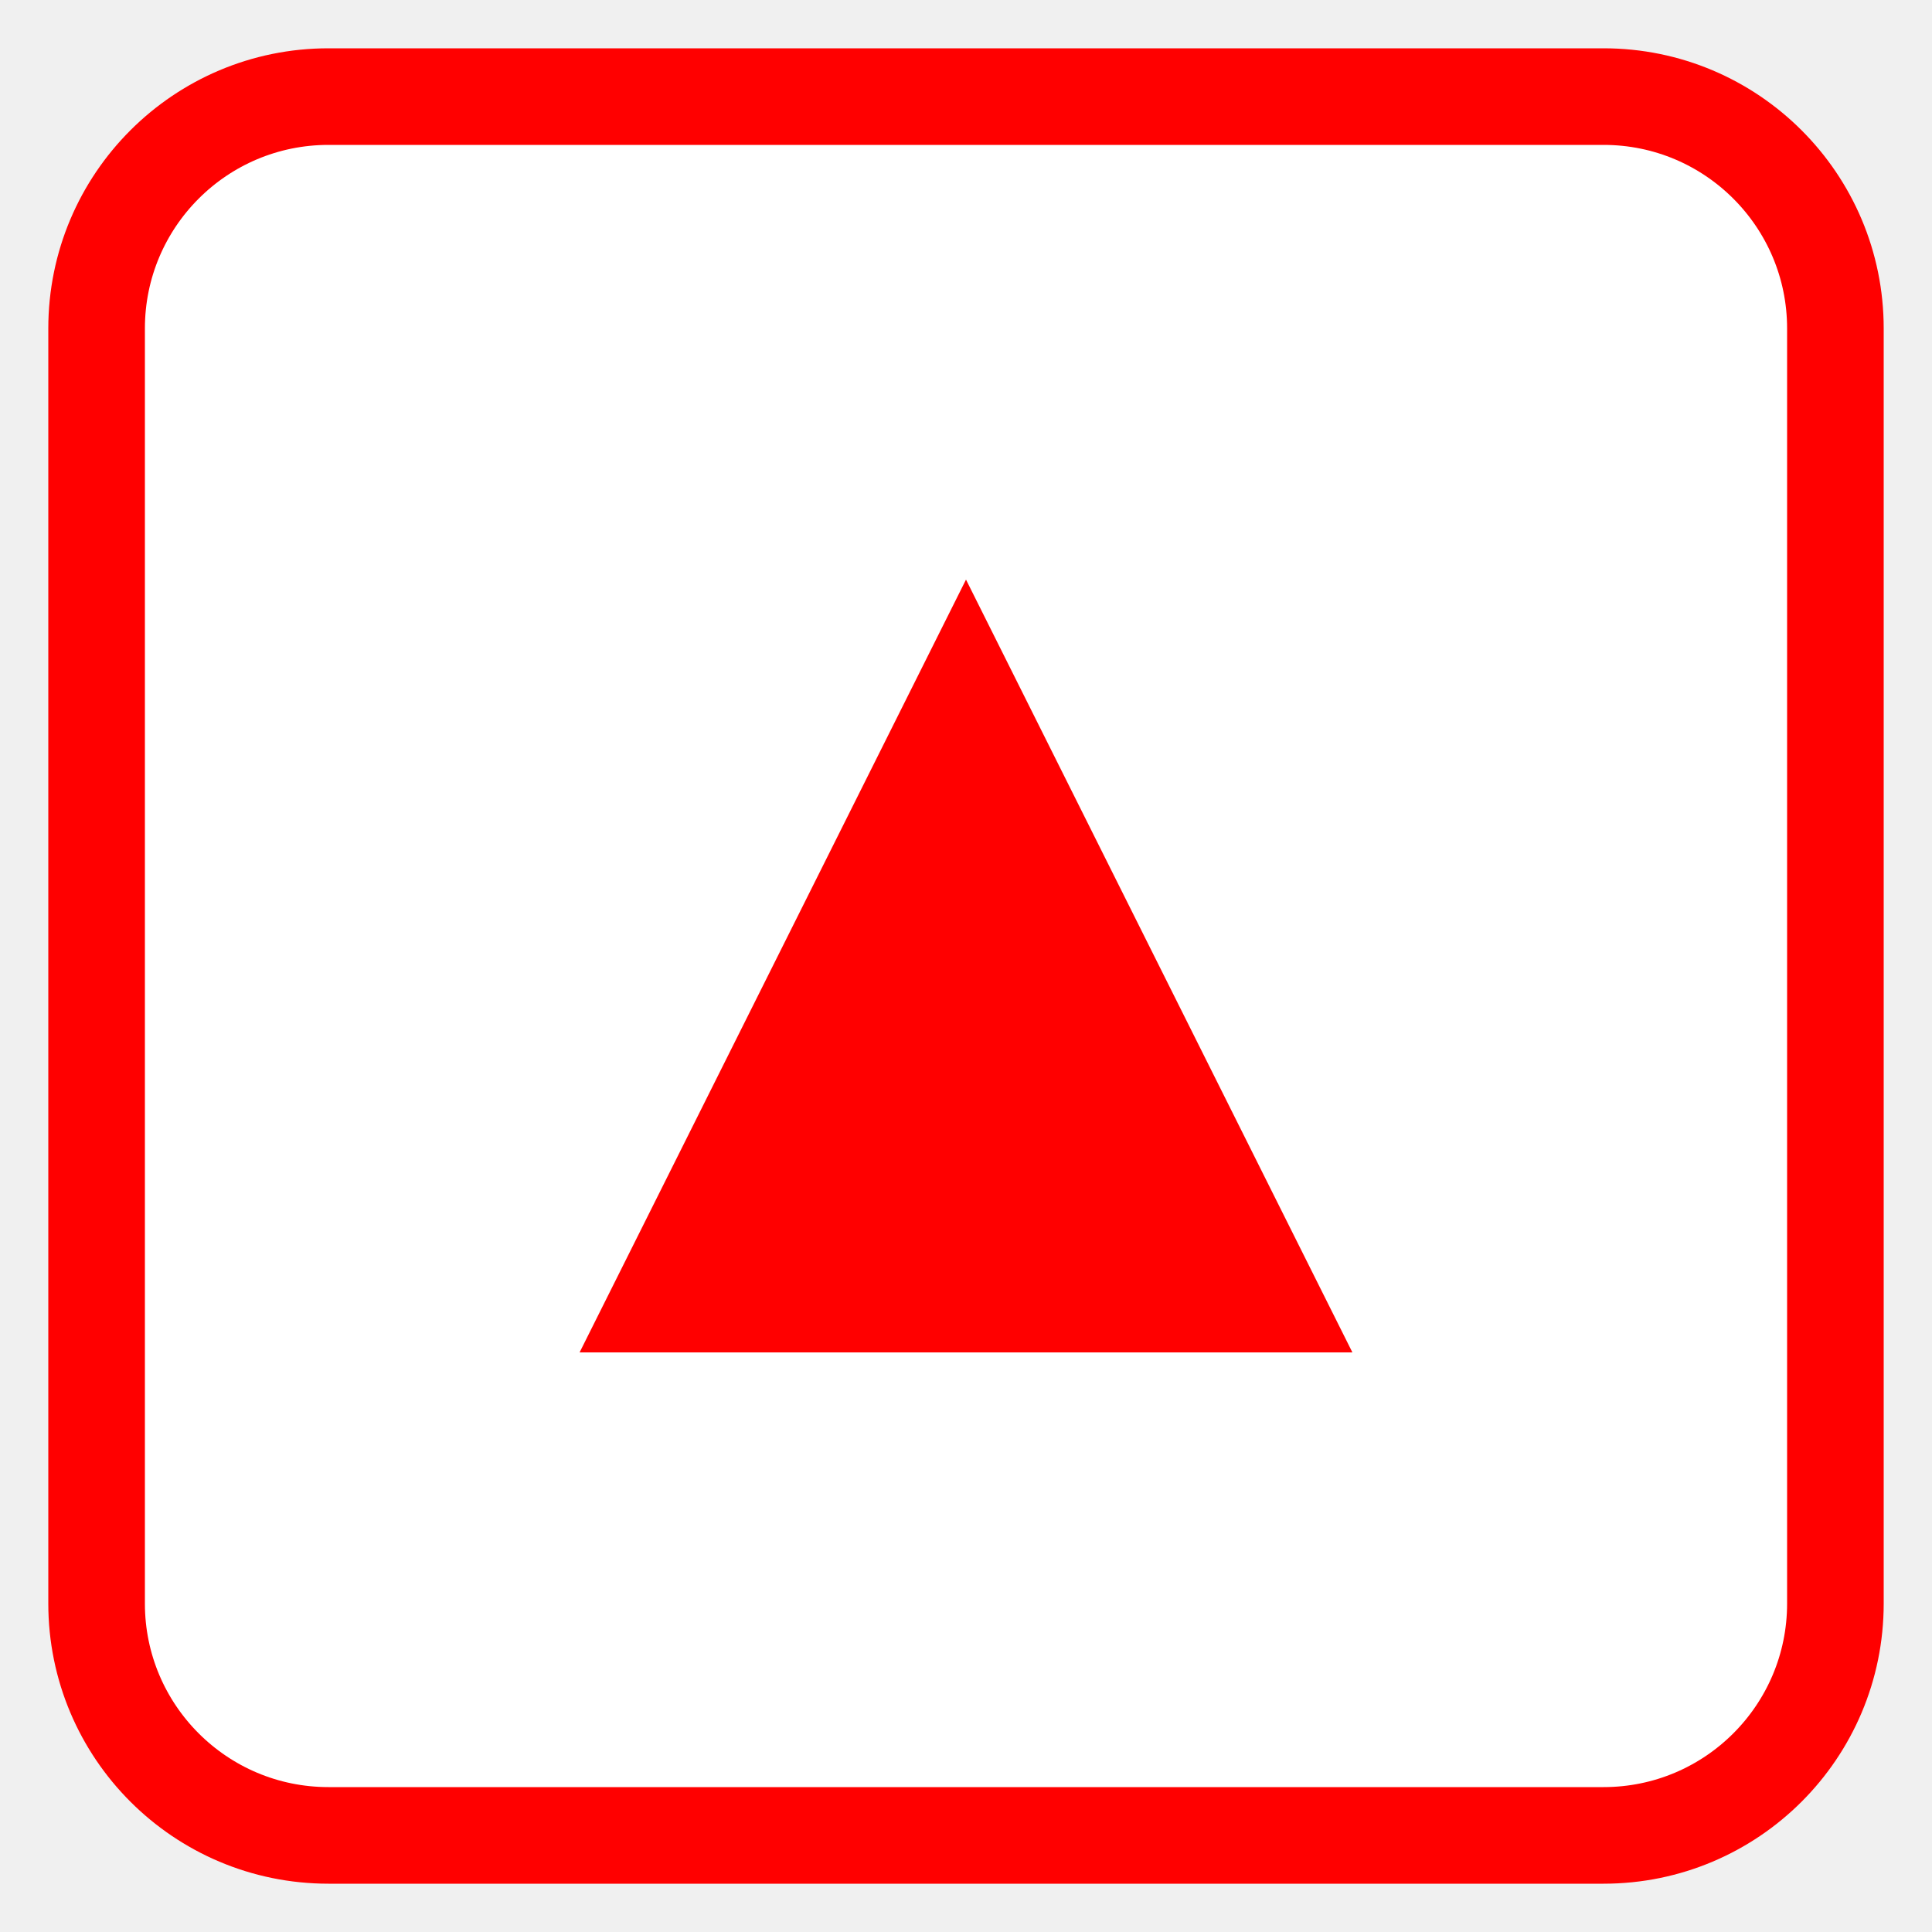
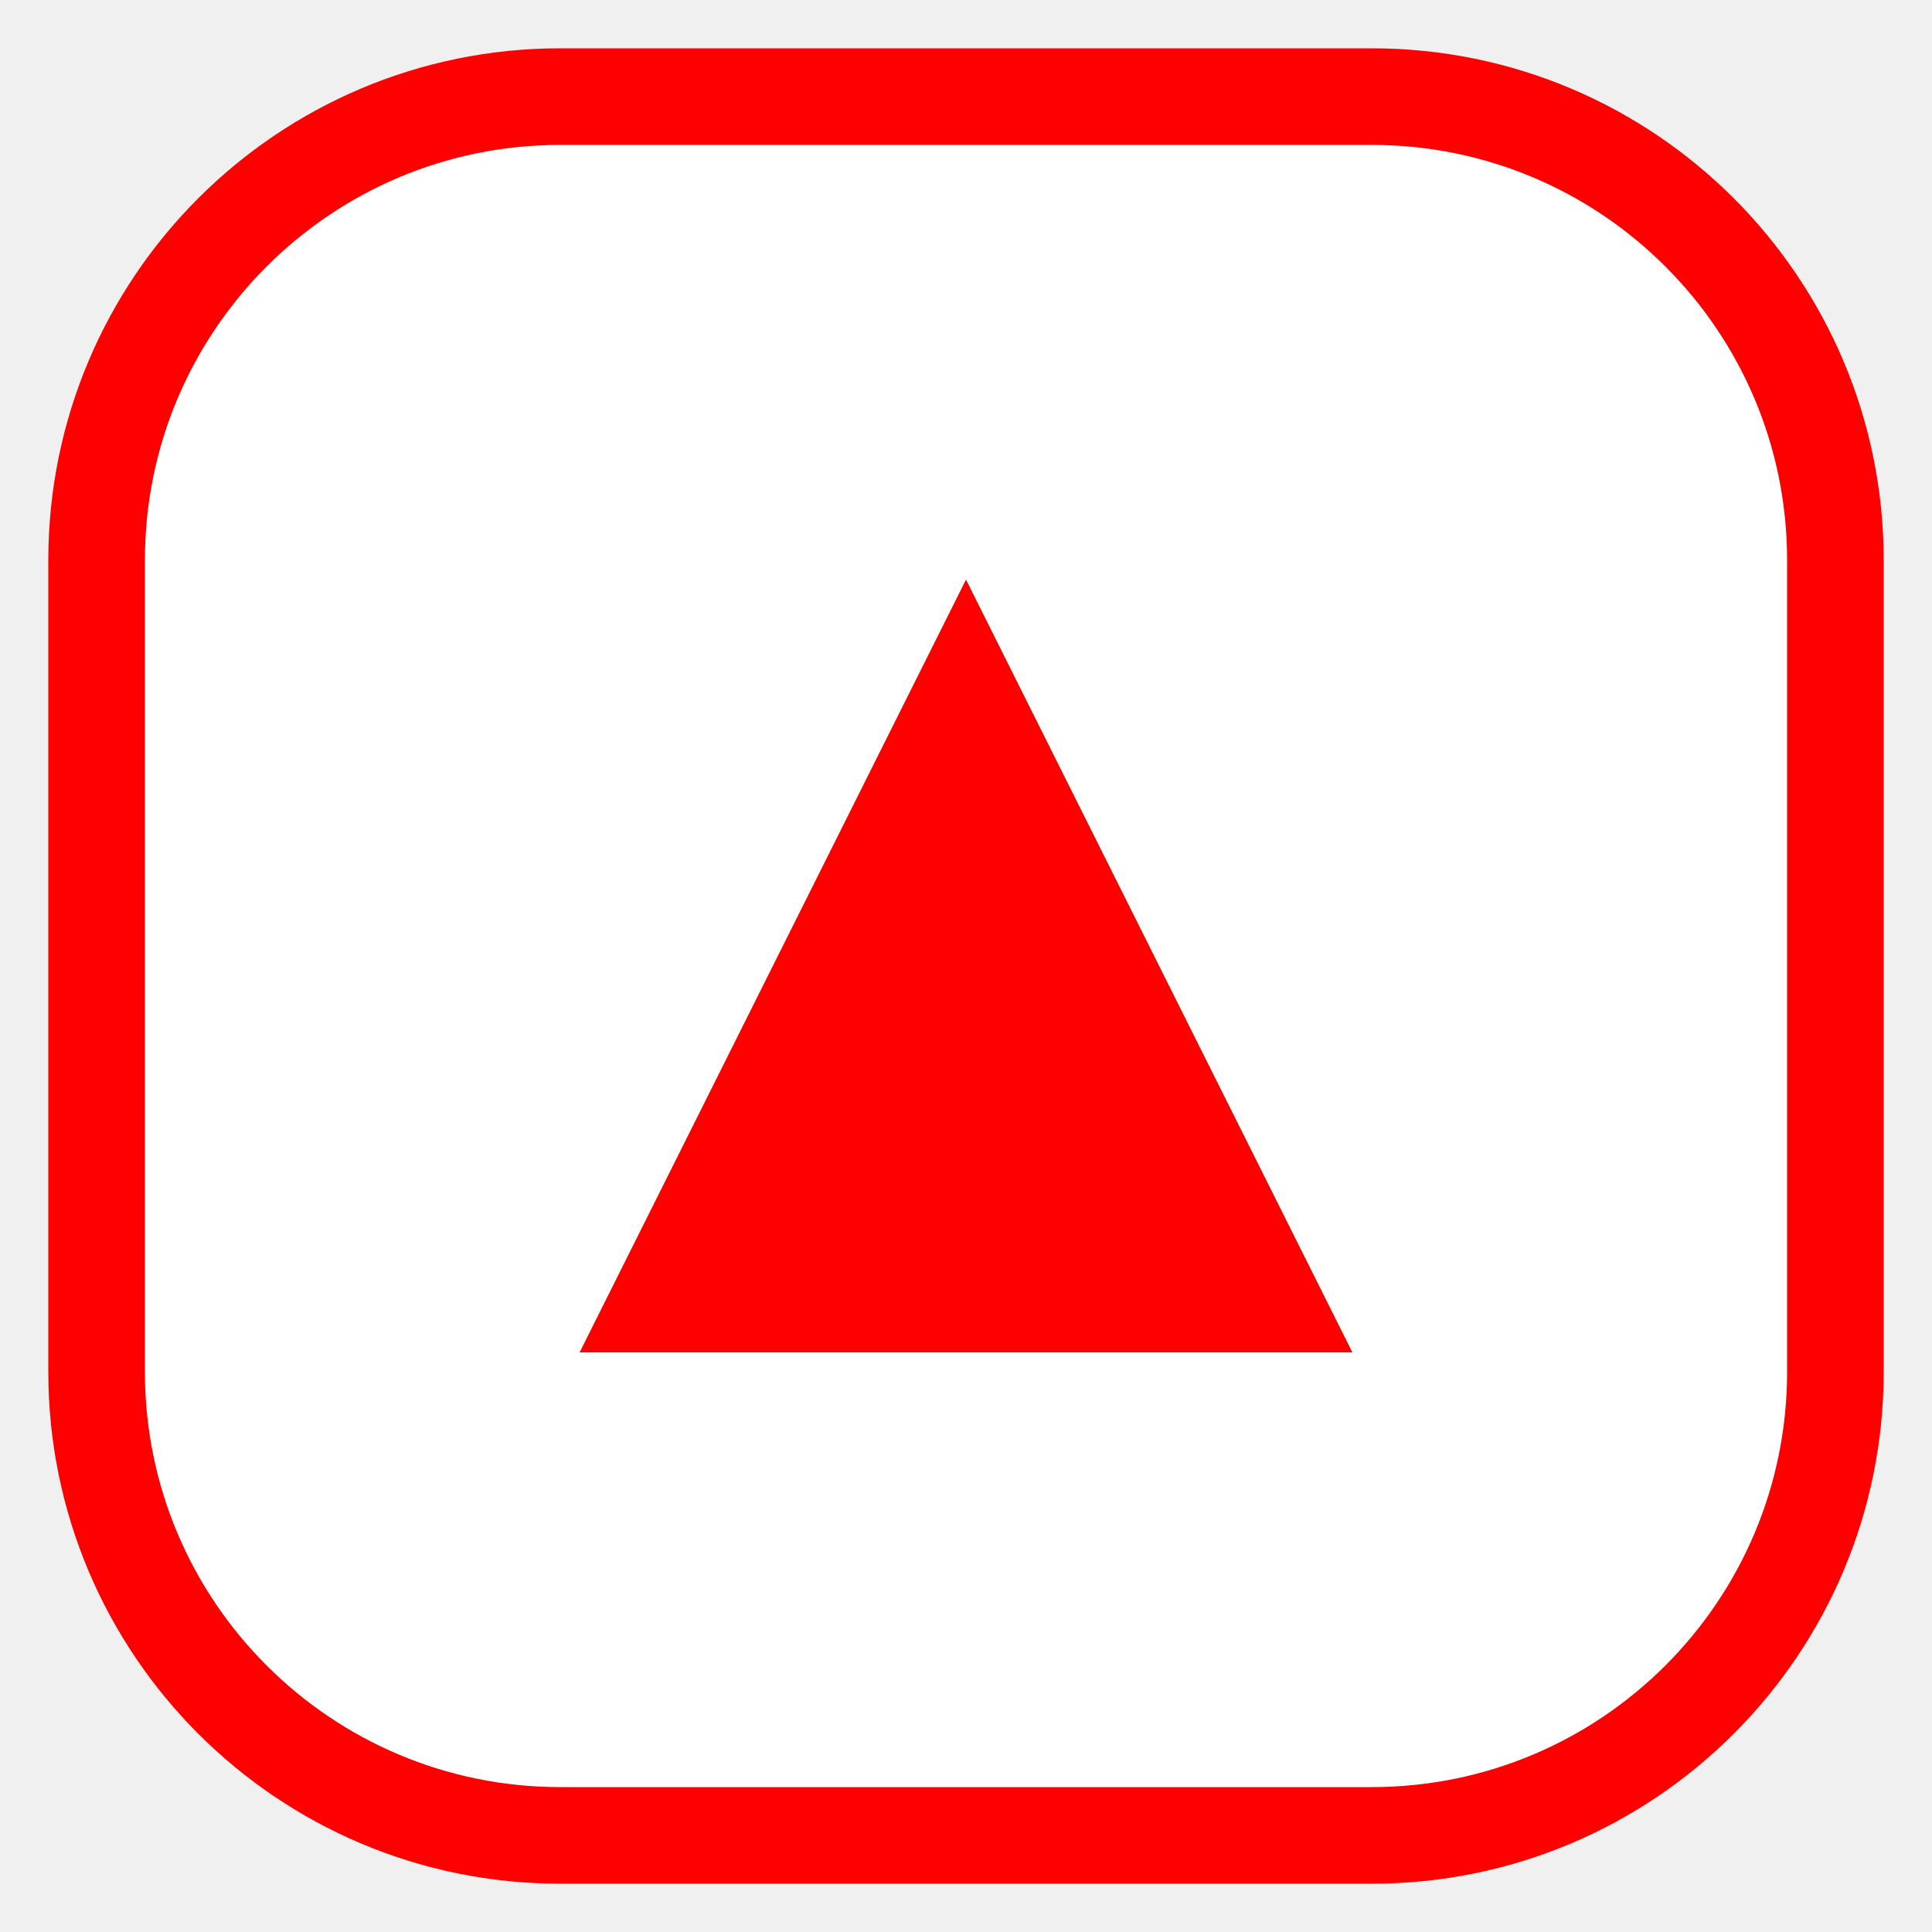
<svg width="100" height="100" viewBox="0 0 100 100">
-   <rect x="5" y="5" width="90" height="90" rx="12" ry="12" fill="white" />
-   <rect x="5" y="5" width="90" height="90" stroke="red" fill="none" stroke-width="5" rx="12" ry="12" />
+   <rect x="5" y="5" width="90" height="90" rx="24" ry="24" fill="white" />
+   <rect x="5" y="5" width="90" height="90" stroke="red" fill="none" stroke-width="5" rx="24" ry="24" />
  <polygon points="50,30 70,70 30,70" fill="red" />
</svg>
